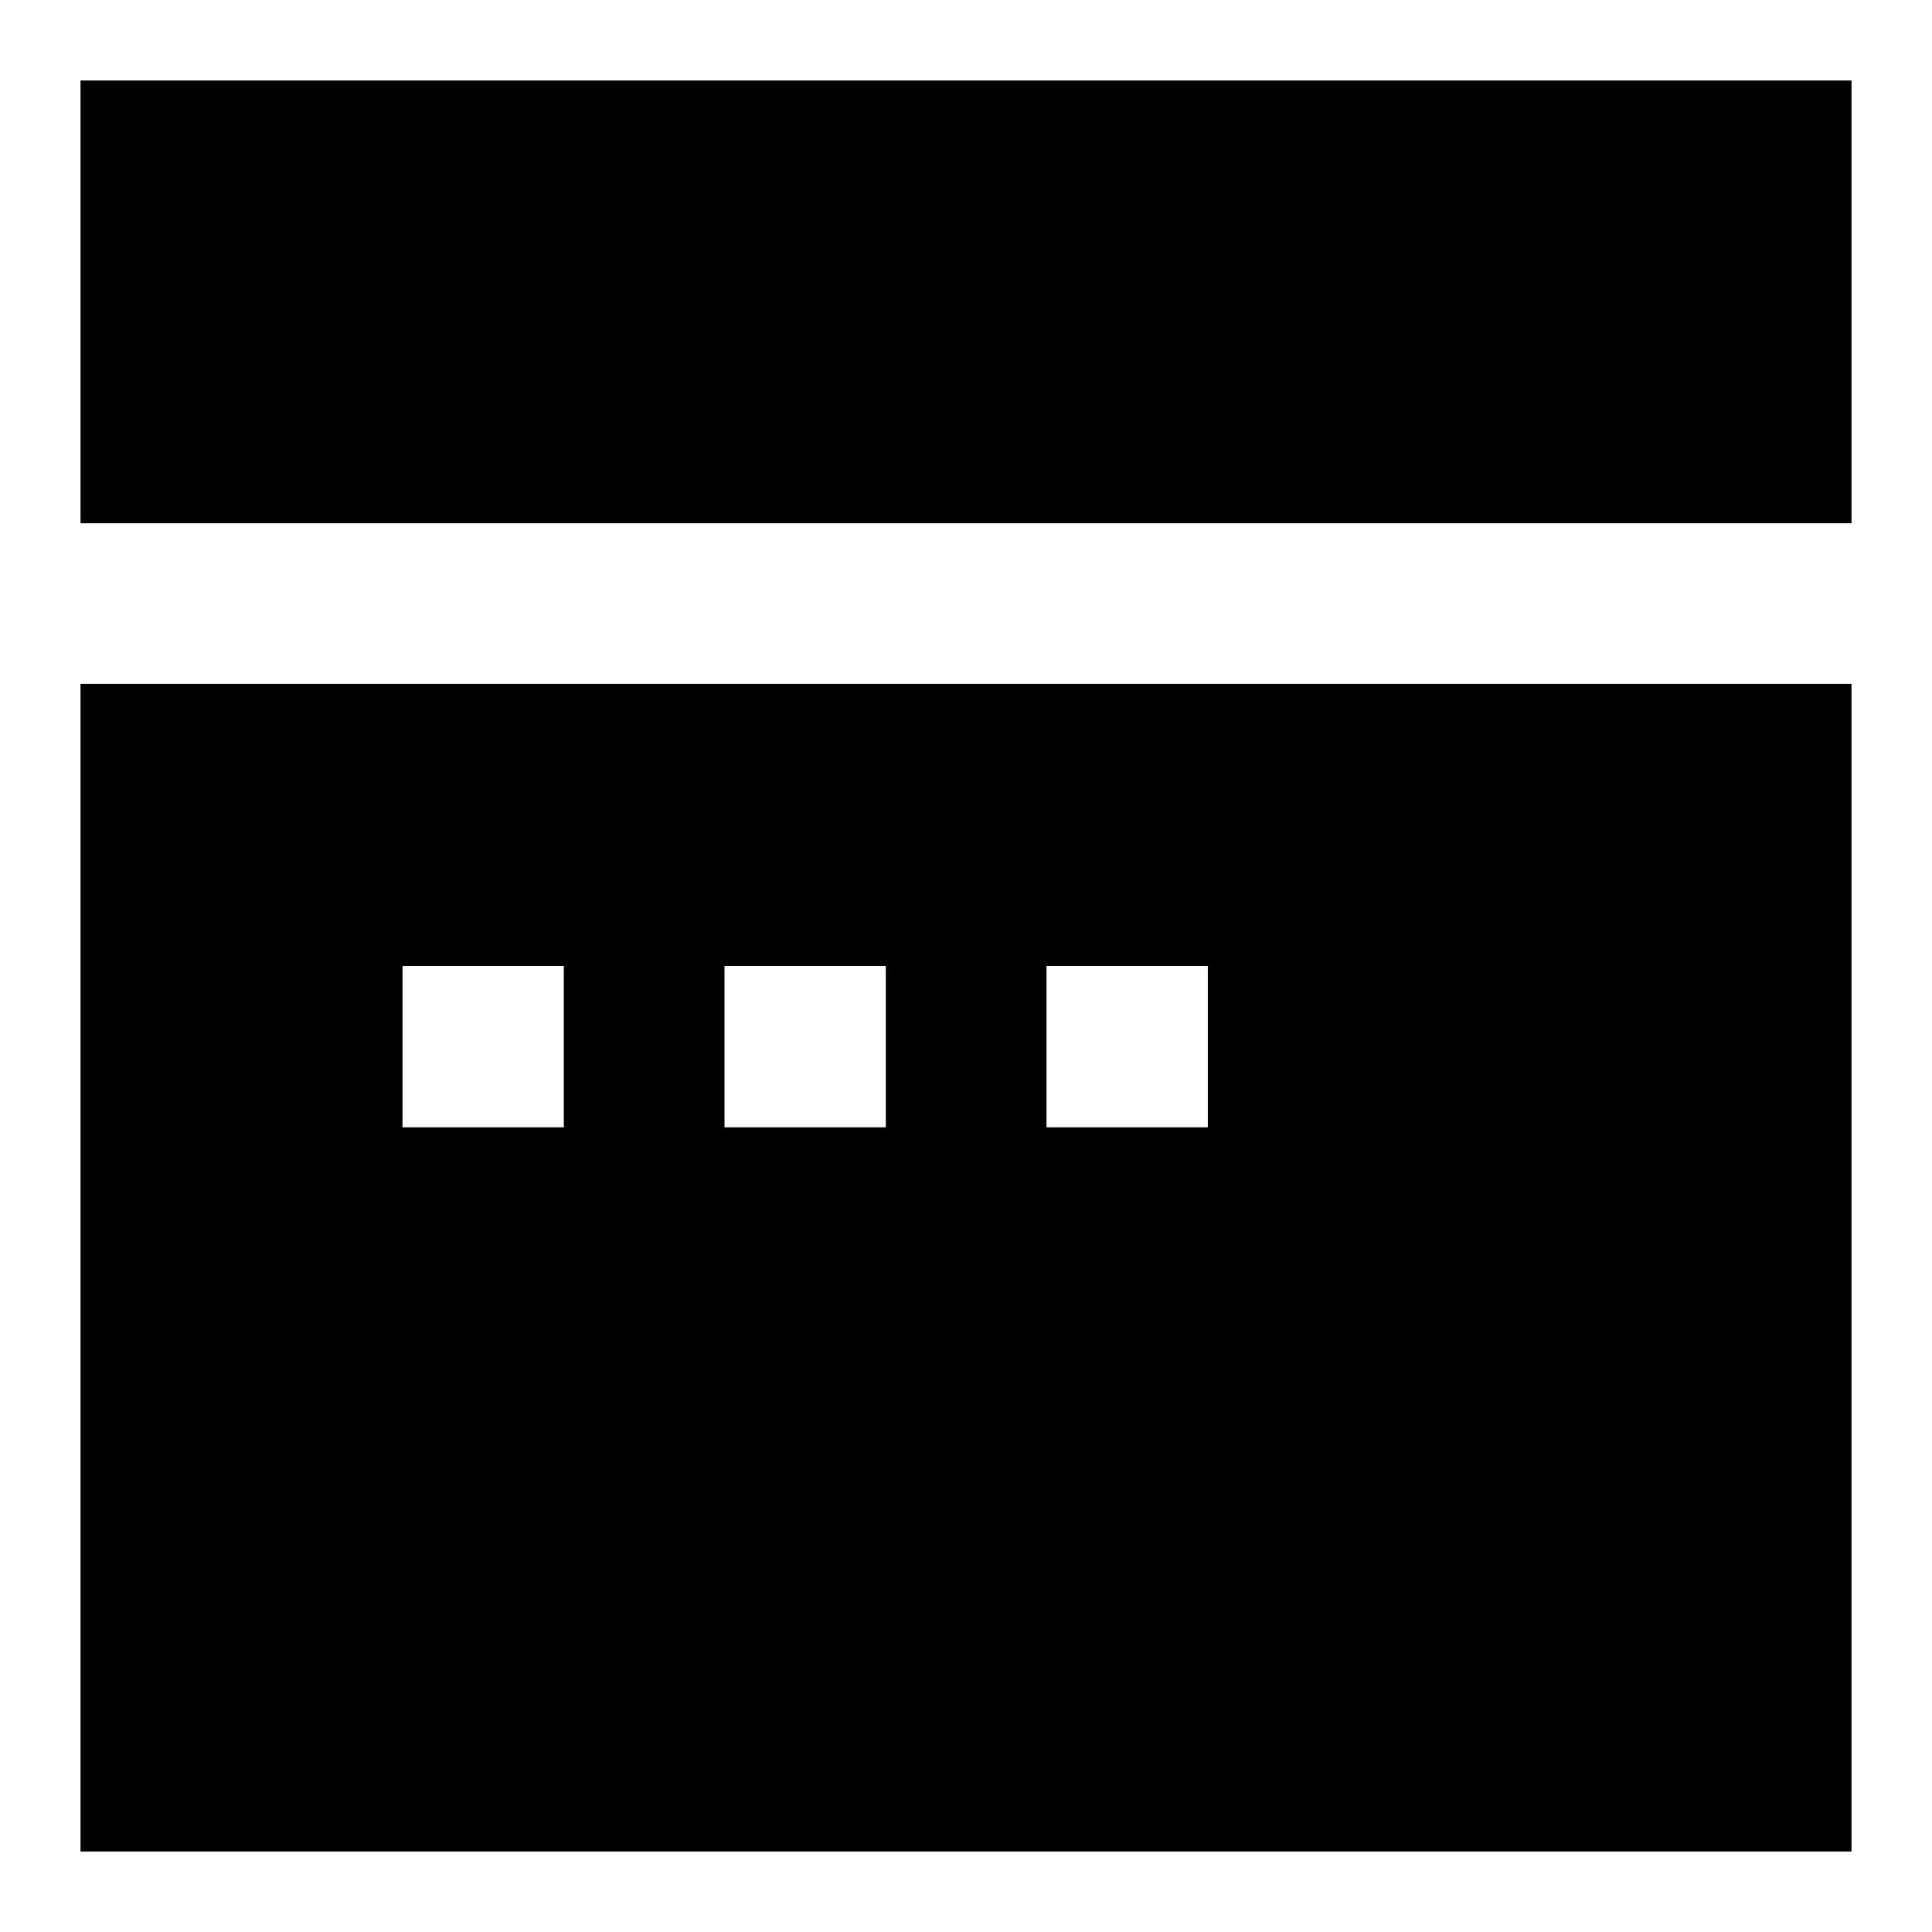
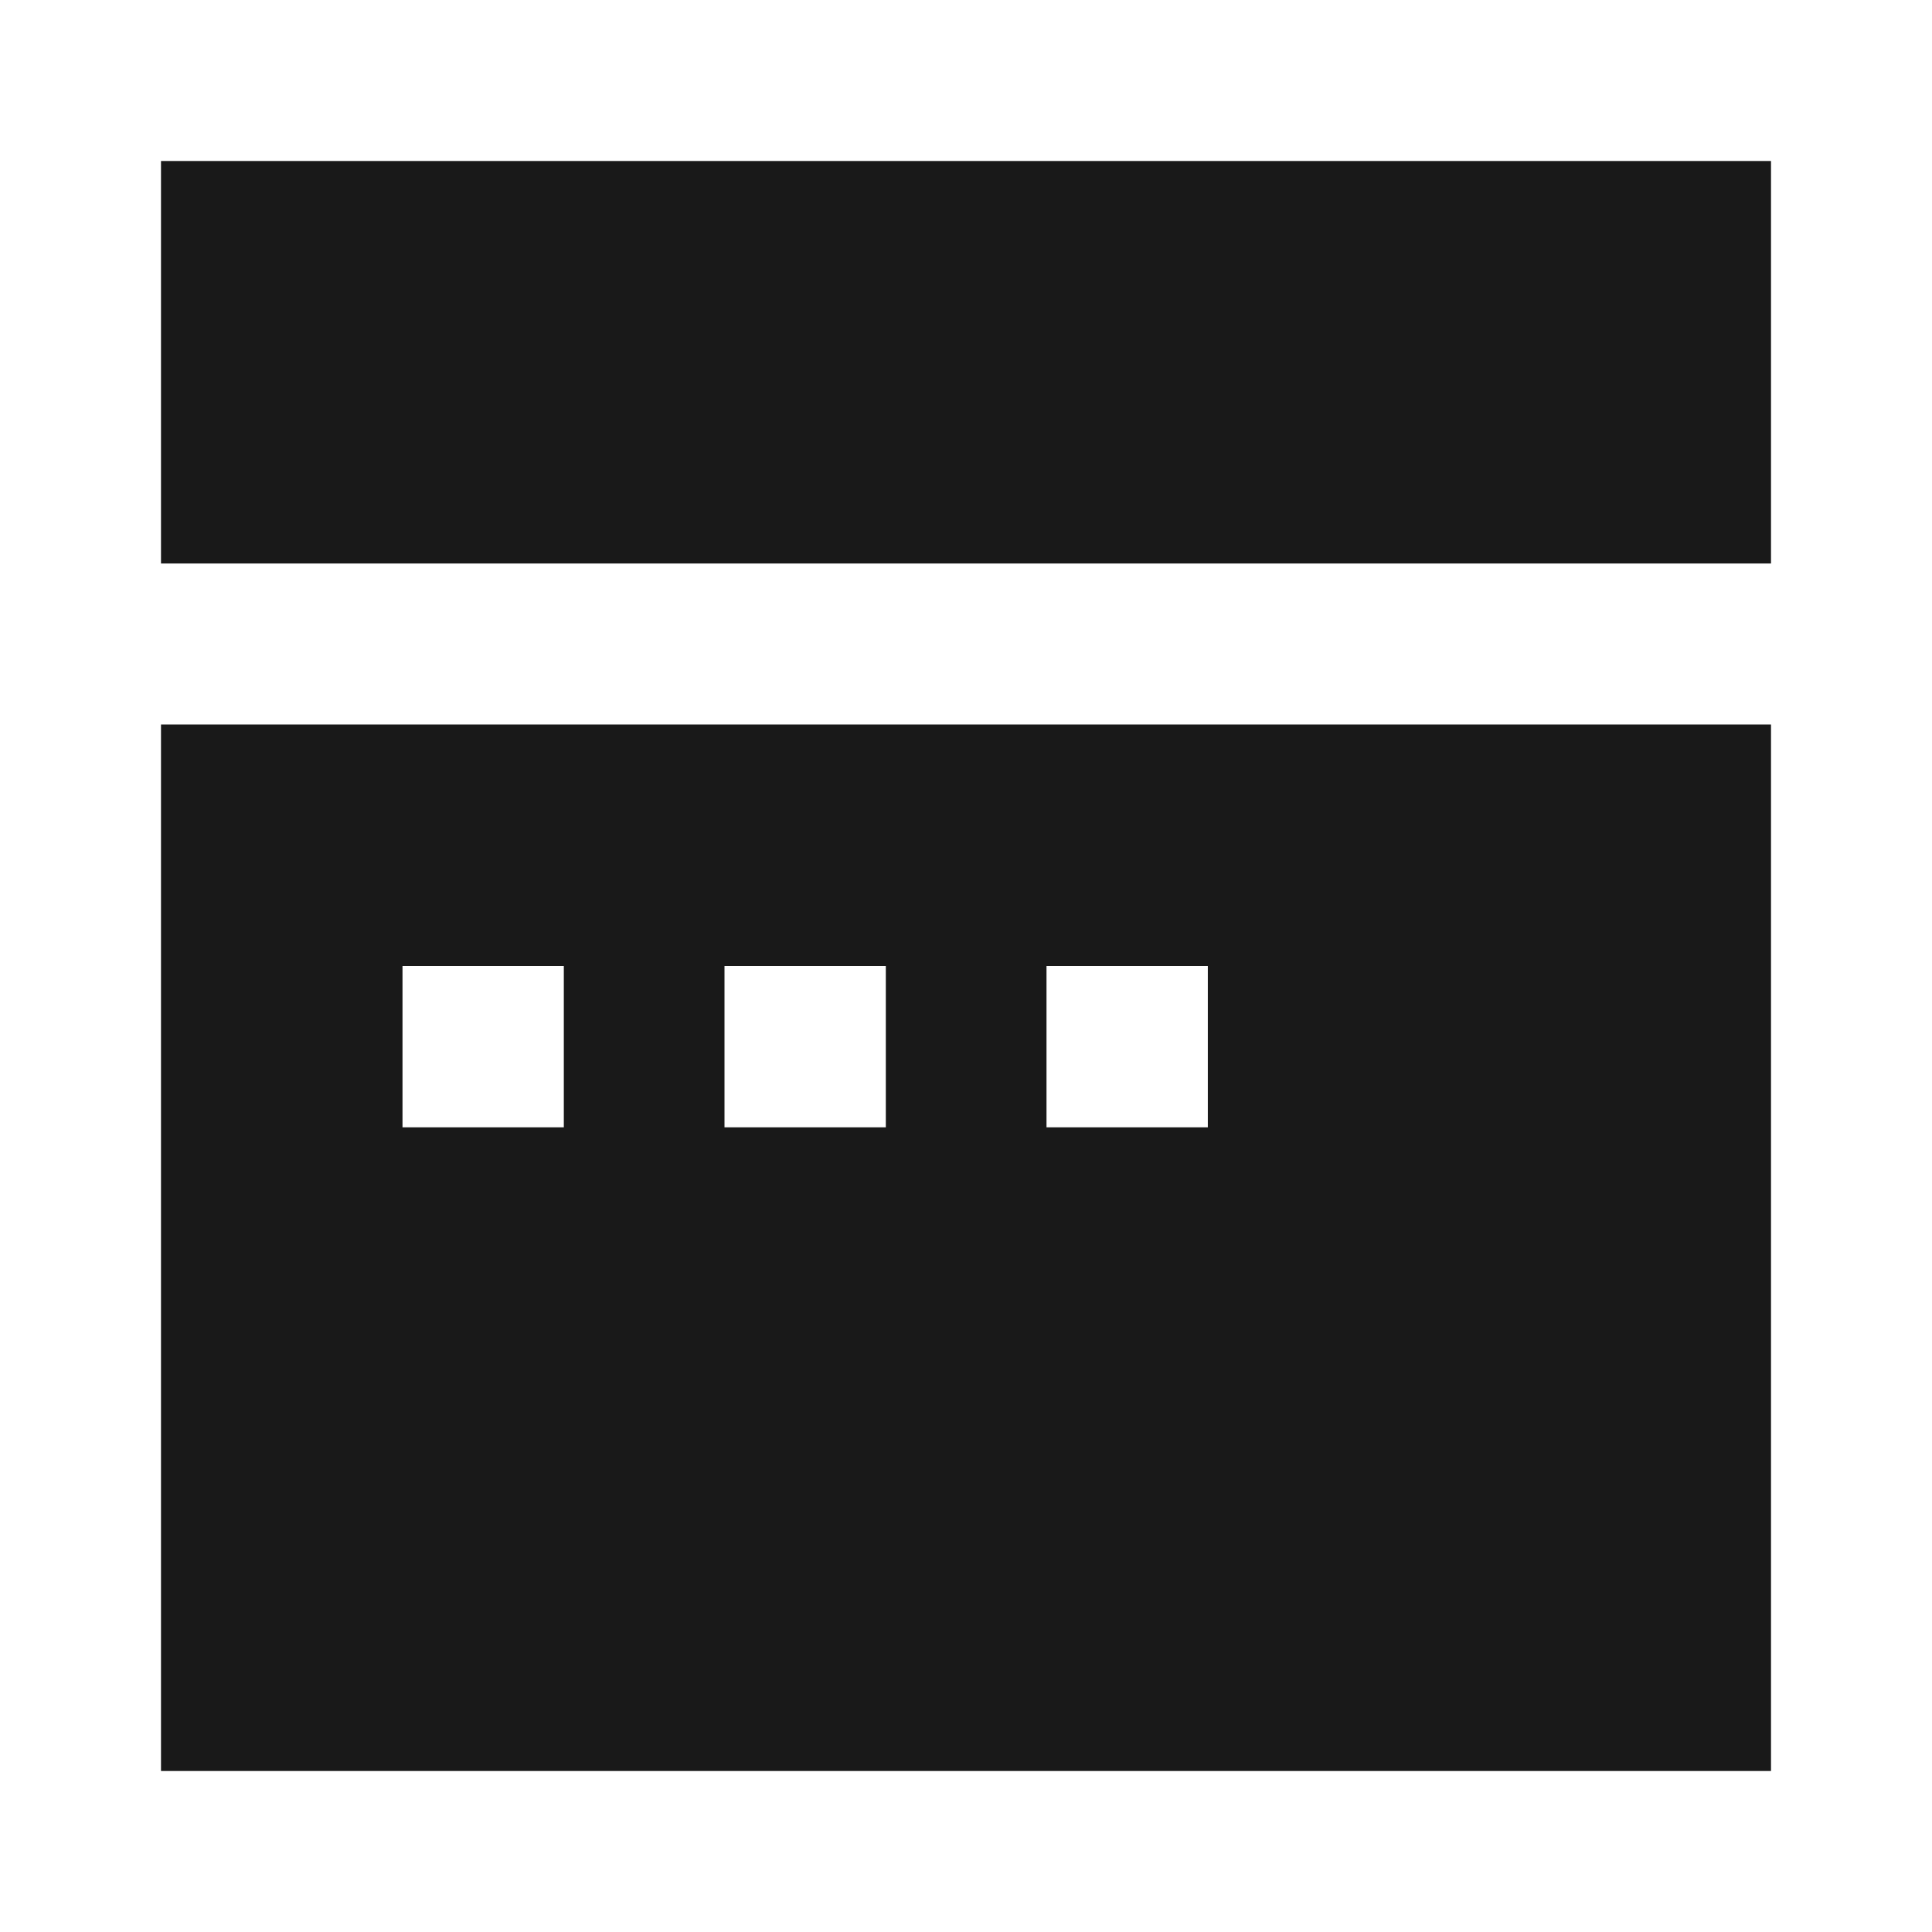
<svg xmlns="http://www.w3.org/2000/svg" width="24" height="24" viewBox="0 0 24 24" fill="none">
-   <path d="M23 1H1V6.5H23V1Z" fill="black" />
-   <path d="M1 8.495V23H23V8.495H1ZM5 12H7.004V14.004H5V12ZM9 12H11.004V14.004H9V12ZM13 12H15.004V14.004H13V12Z" fill="black" />
+   <path d="M22 2H2V7H22V2Z" fill="black" fill-opacity="0.9" style="fill:black;" />
+   <path d="M2 9V22H22V9H2ZM5 12H7.004V14.004H5V12ZM9 12H11.004V14.004H9V12ZM13 12H15.004V14.004H13V12Z" fill="black" fill-opacity="0.9" style="fill:black;" />
</svg>
